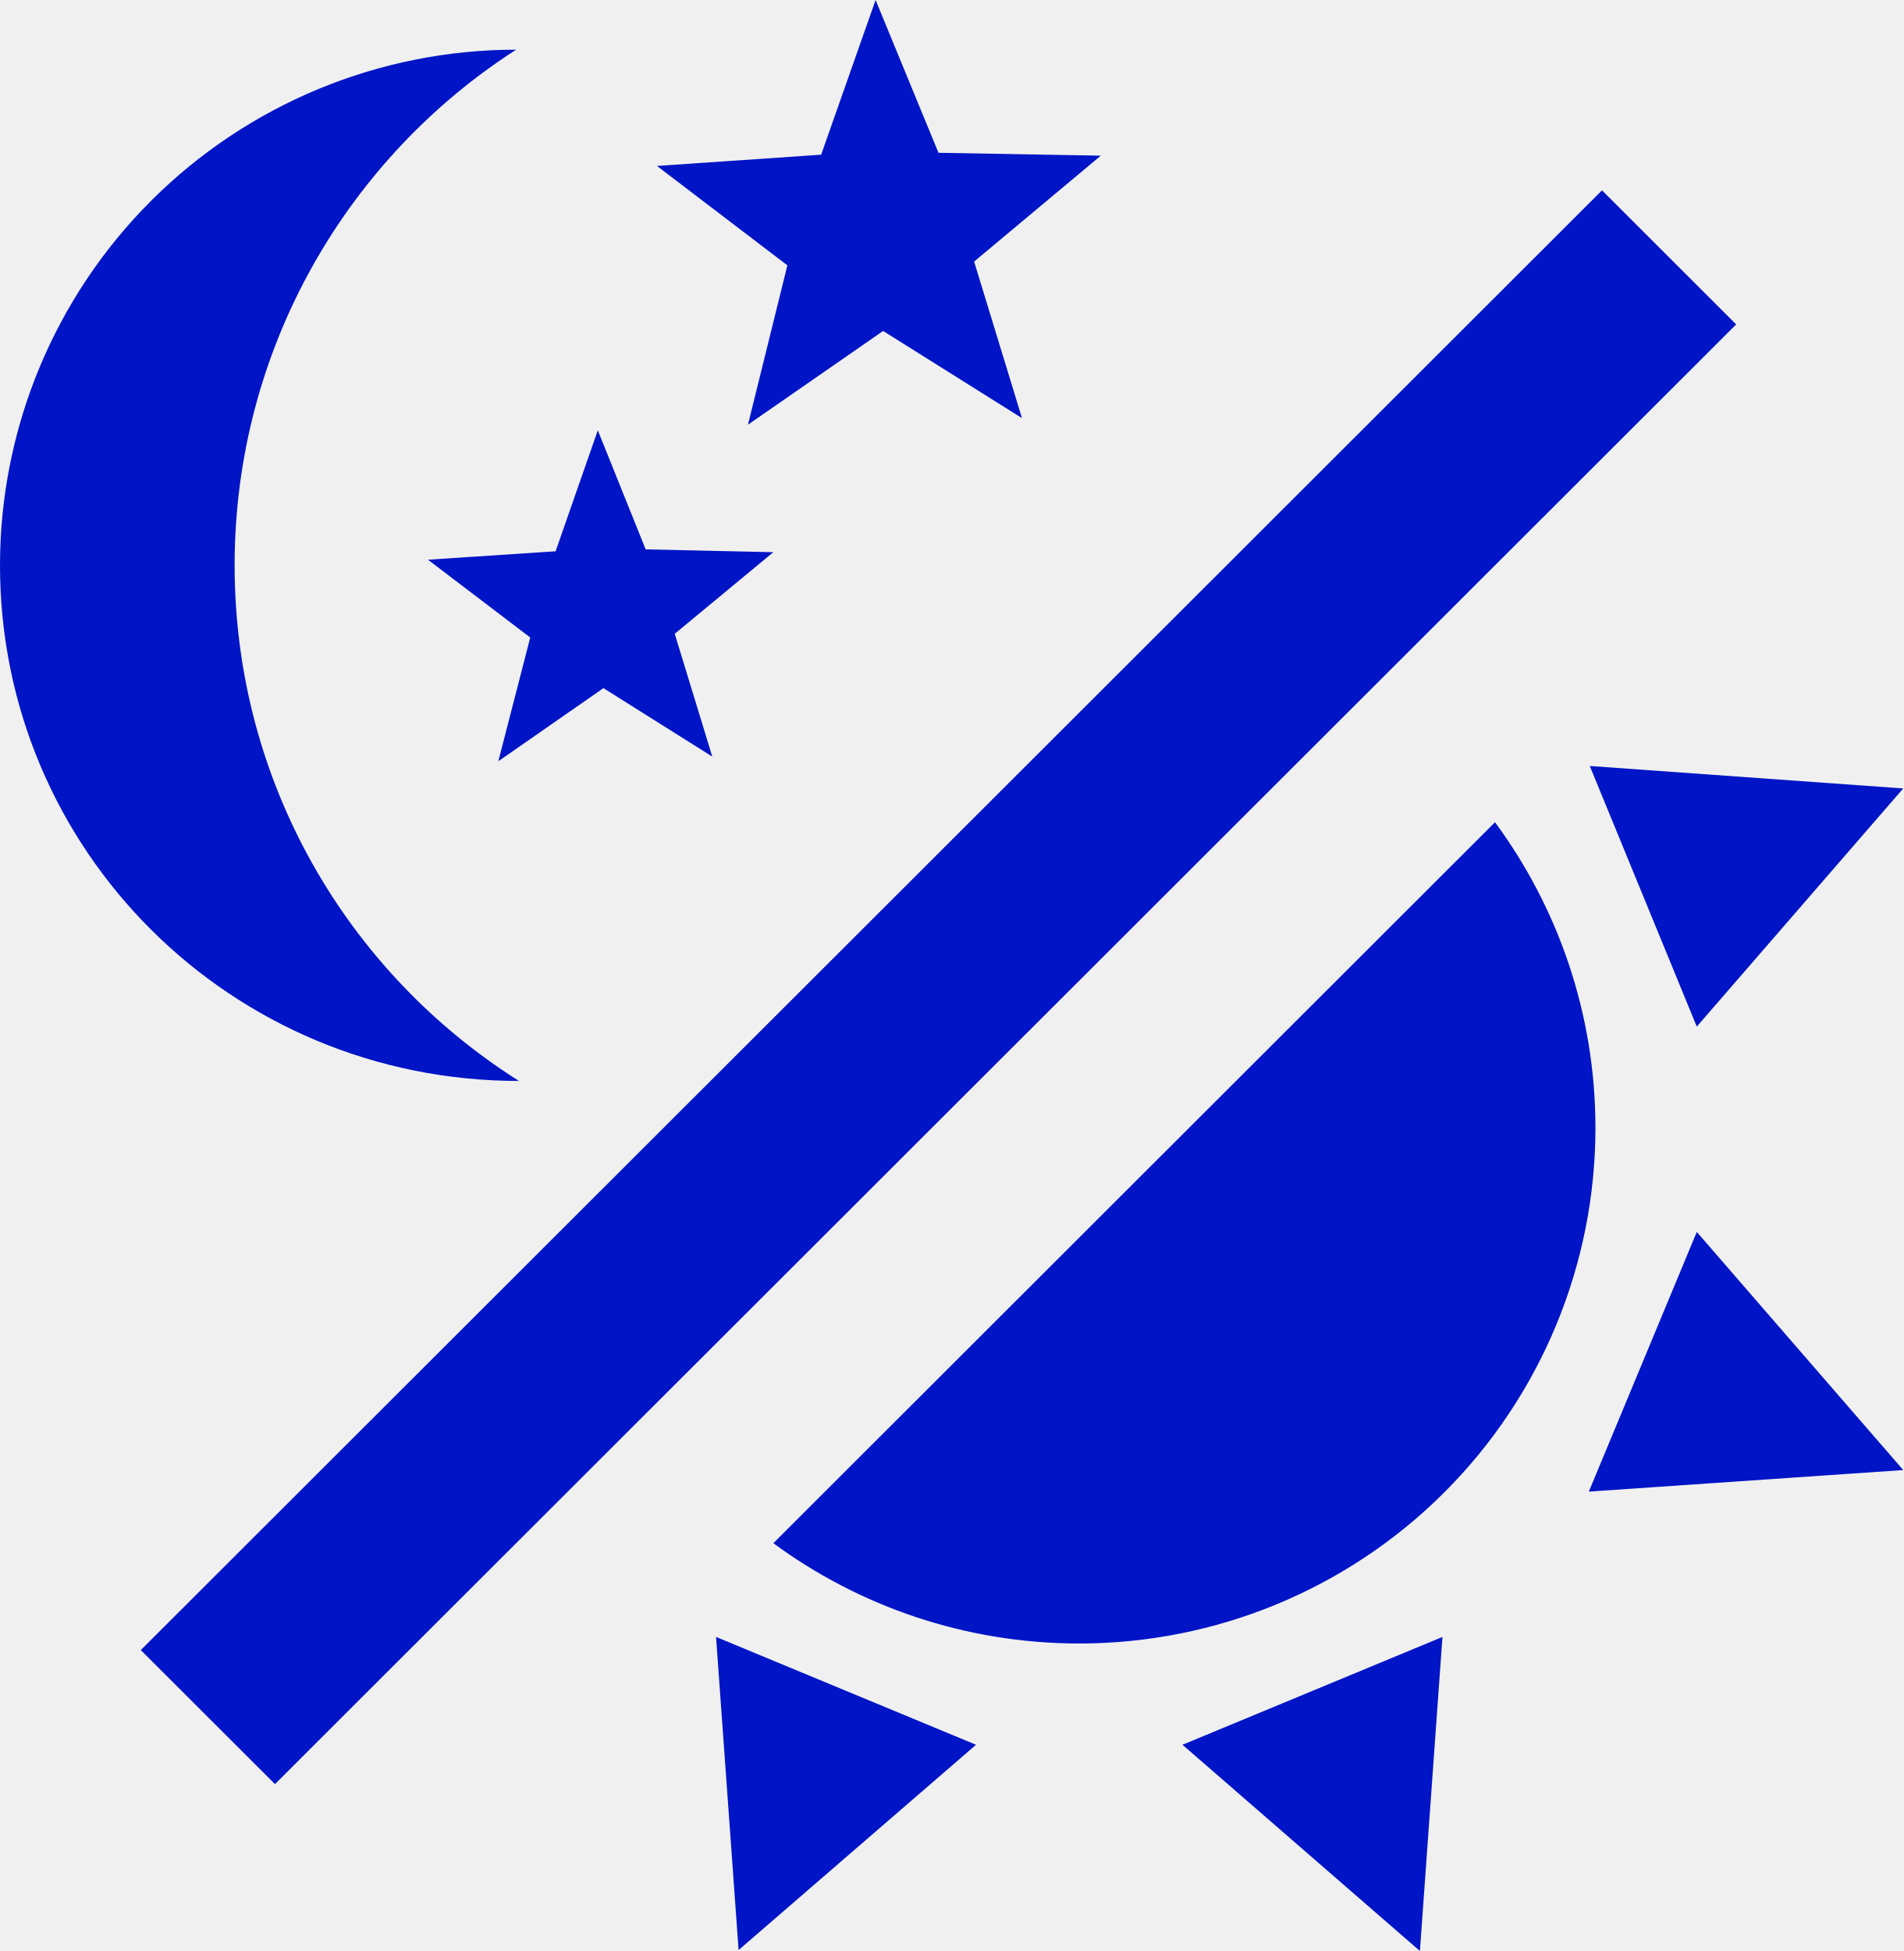
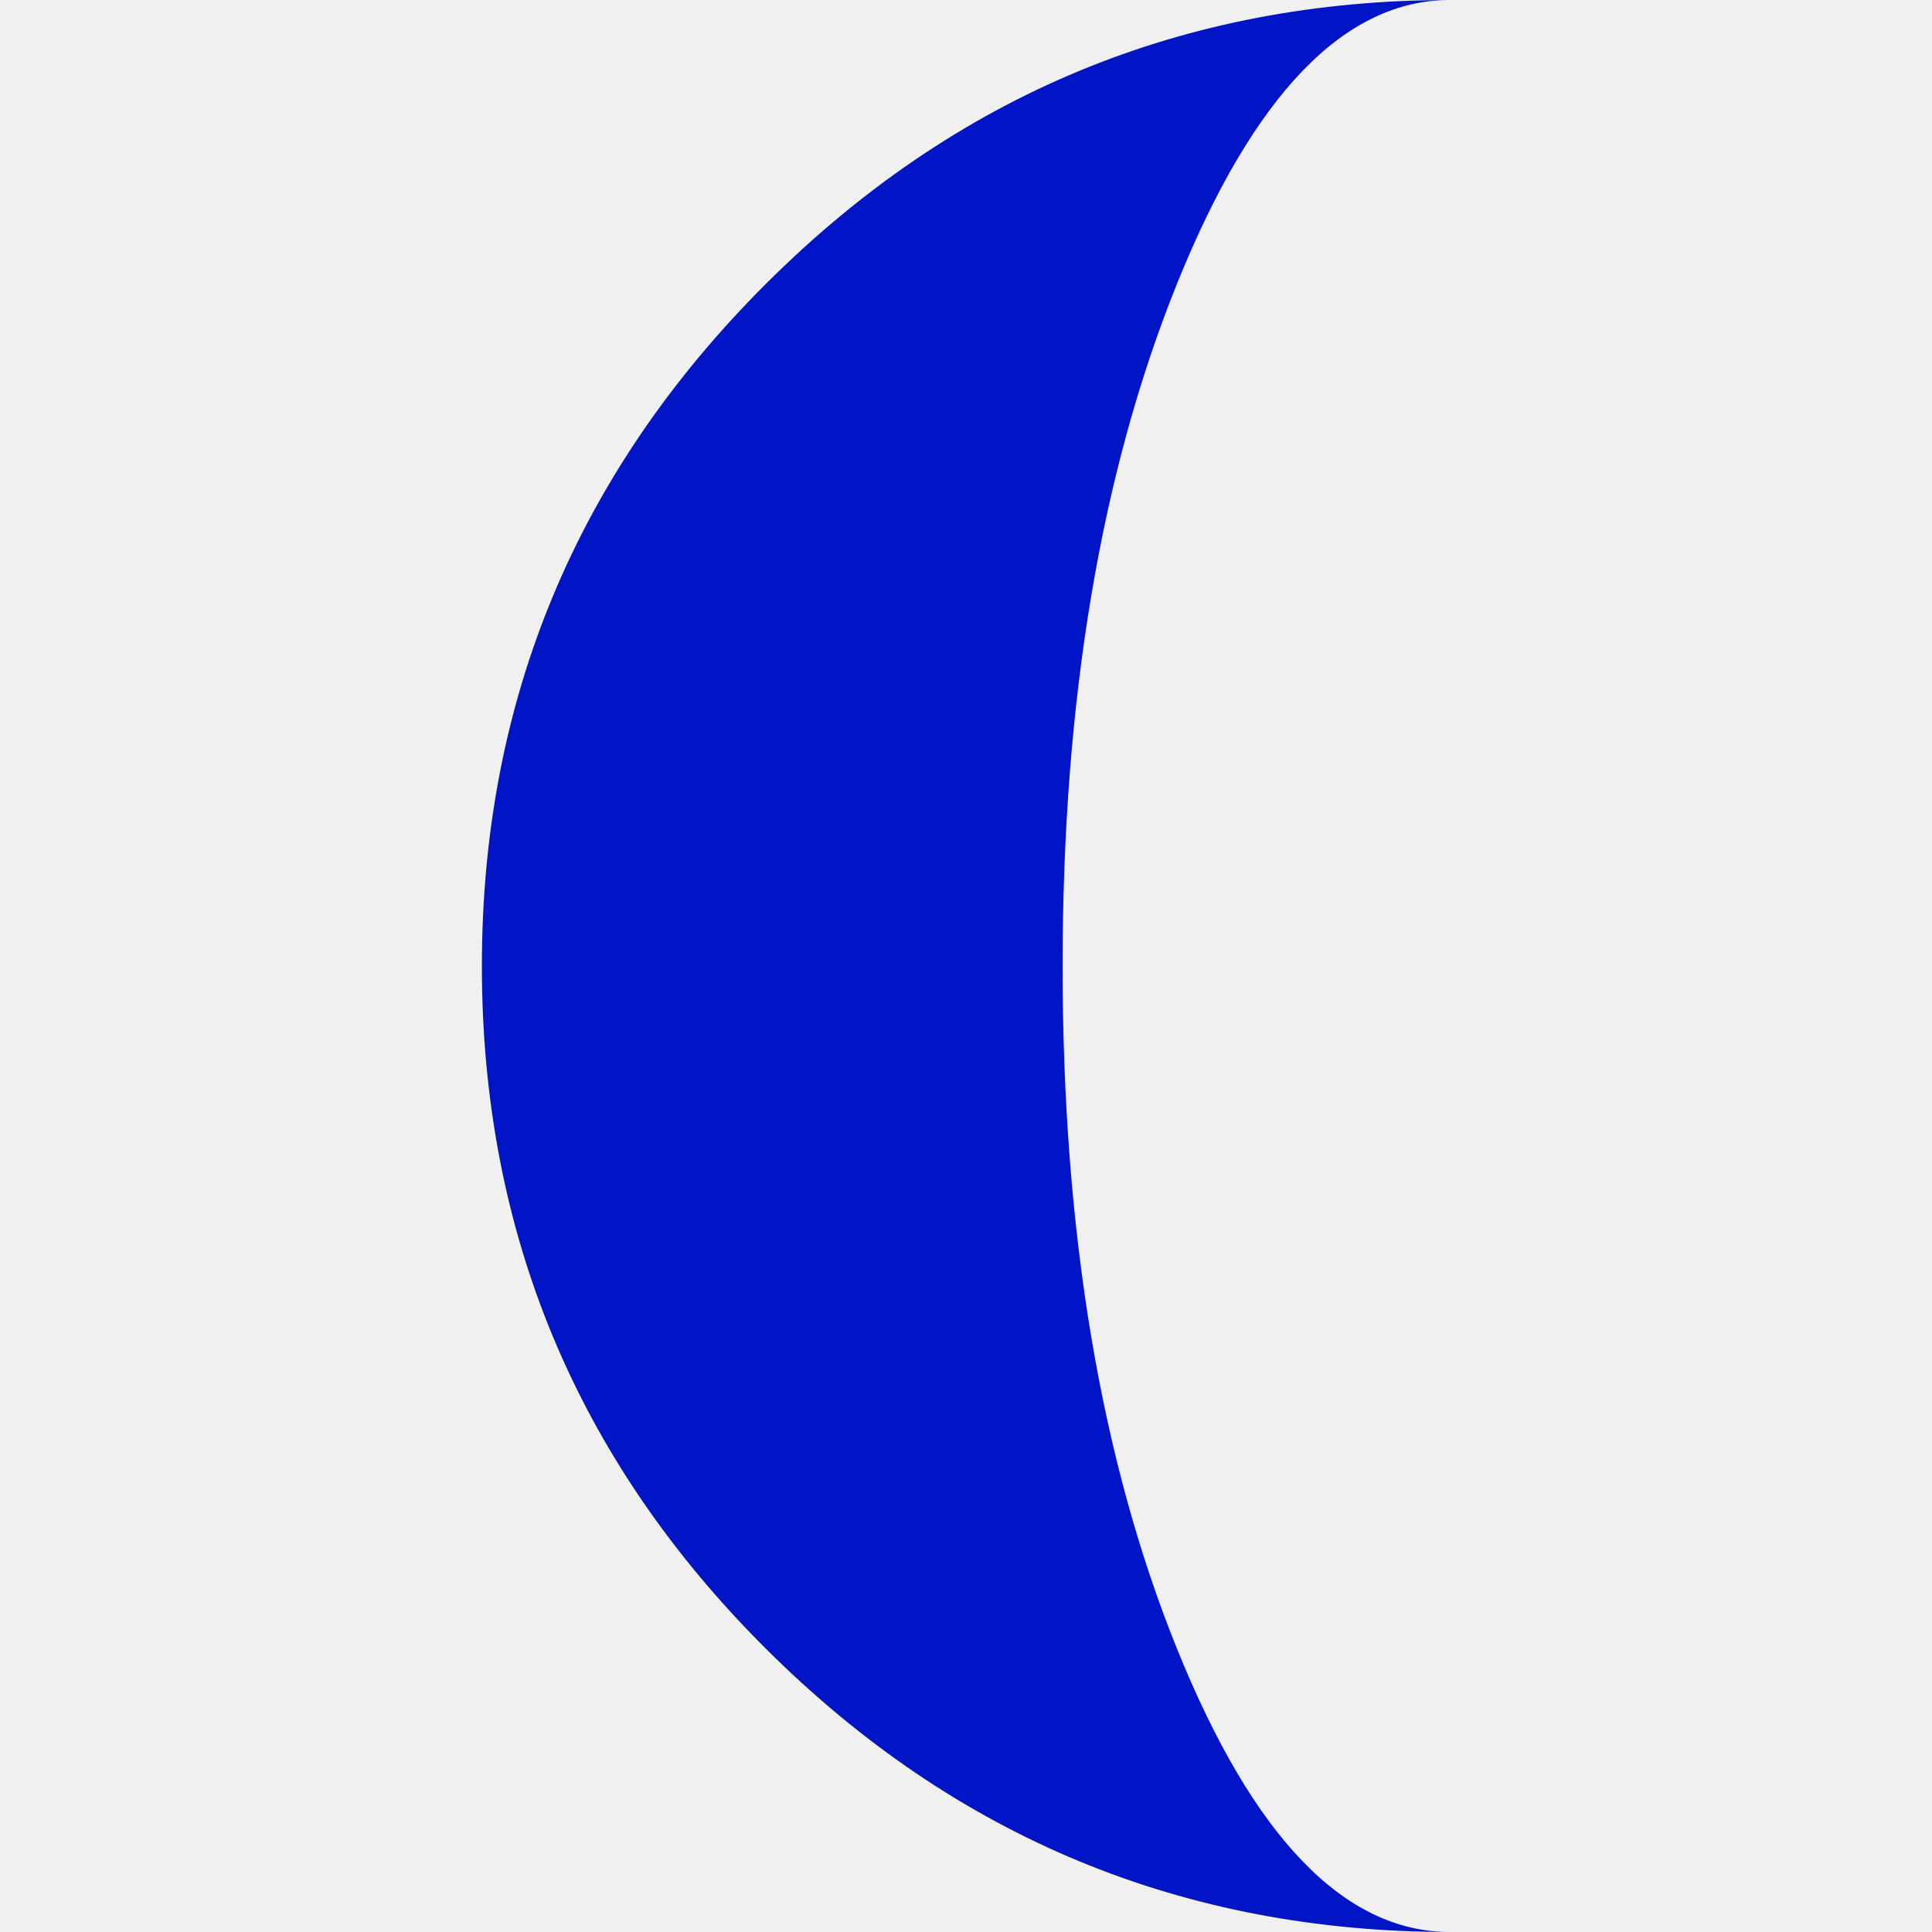
- <svg xmlns="http://www.w3.org/2000/svg" width="40" height="41" viewBox="0 0 40 41" fill="none">
-   <g clip-path="url(#clip0_2_11)">
-     <path d="M10.848 1.044C7.318 3.31 4.931 7.309 4.931 11.88C4.931 16.451 7.318 20.451 10.907 22.716C4.852 22.716 0 17.87 0 11.88C0 9.006 1.143 6.25 3.177 4.218C5.212 2.186 7.971 1.044 10.848 1.044Z" fill="#0115C6" />
-     <path d="M14.97 15.9L12.682 14.461L10.473 15.998L11.144 13.397L8.994 11.762L11.677 11.585L12.564 9.043L13.57 11.545L16.253 11.604L14.181 13.319L14.97 15.9Z" fill="#0115C6" />
-     <path d="M21.479 8.787L18.56 6.955L15.72 8.925L16.548 5.576L13.807 3.487L17.258 3.251L18.402 0L19.724 3.211L23.136 3.271L20.473 5.497L21.479 8.787Z" fill="#0115C6" />
-     <path d="M33.669 4L36.489 6.817L5.779 37.493L2.959 34.676L33.669 4Z" fill="#0115C6" />
-     <path d="M33.531 23.702C33.531 26.576 32.388 29.332 30.353 31.364C28.319 33.396 25.559 34.538 22.682 34.538C20.276 34.538 18.047 33.75 16.253 32.43L31.42 17.279C32.742 19.072 33.531 21.298 33.531 23.702Z" fill="#0115C6" />
-     <path d="M33.392 31.346L35.661 25.889L40 30.893L33.392 31.346Z" fill="#0115C6" />
-     <path d="M35.661 21.574L33.412 16.097L40 16.569L35.661 21.574Z" fill="#0115C6" />
-     <path d="M24.852 36.666L30.316 34.4L29.842 41L24.852 36.666Z" fill="#0115C6" />
-     <path d="M15.049 34.4L20.513 36.666L15.523 40.98L15.049 34.4Z" fill="#0115C6" />
+ <svg fill="#0115C6" viewBox="0 0 108.227 108.227">
+   <g>
+     <path d="M81.232,108.227c-14.932,0-27.704-5.284-38.316-15.856C32.3,81.797,26.994,69.045,26.994,54.114   c0-14.889,5.306-27.629,15.921-38.224C53.527,5.298,66.301,0,81.231,0c-5.923,0-11.021,5.298-15.296,15.89   c-4.274,10.596-6.41,23.336-6.41,38.224c0,14.931,2.137,27.683,6.411,38.255C70.211,102.942,75.311,108.227,81.232,108.227z" />
  </g>
-   <defs>
-     <clipPath id="clip0_2_11">
-       <rect width="40" height="41" fill="white" />
-     </clipPath>
-   </defs>
</svg>
